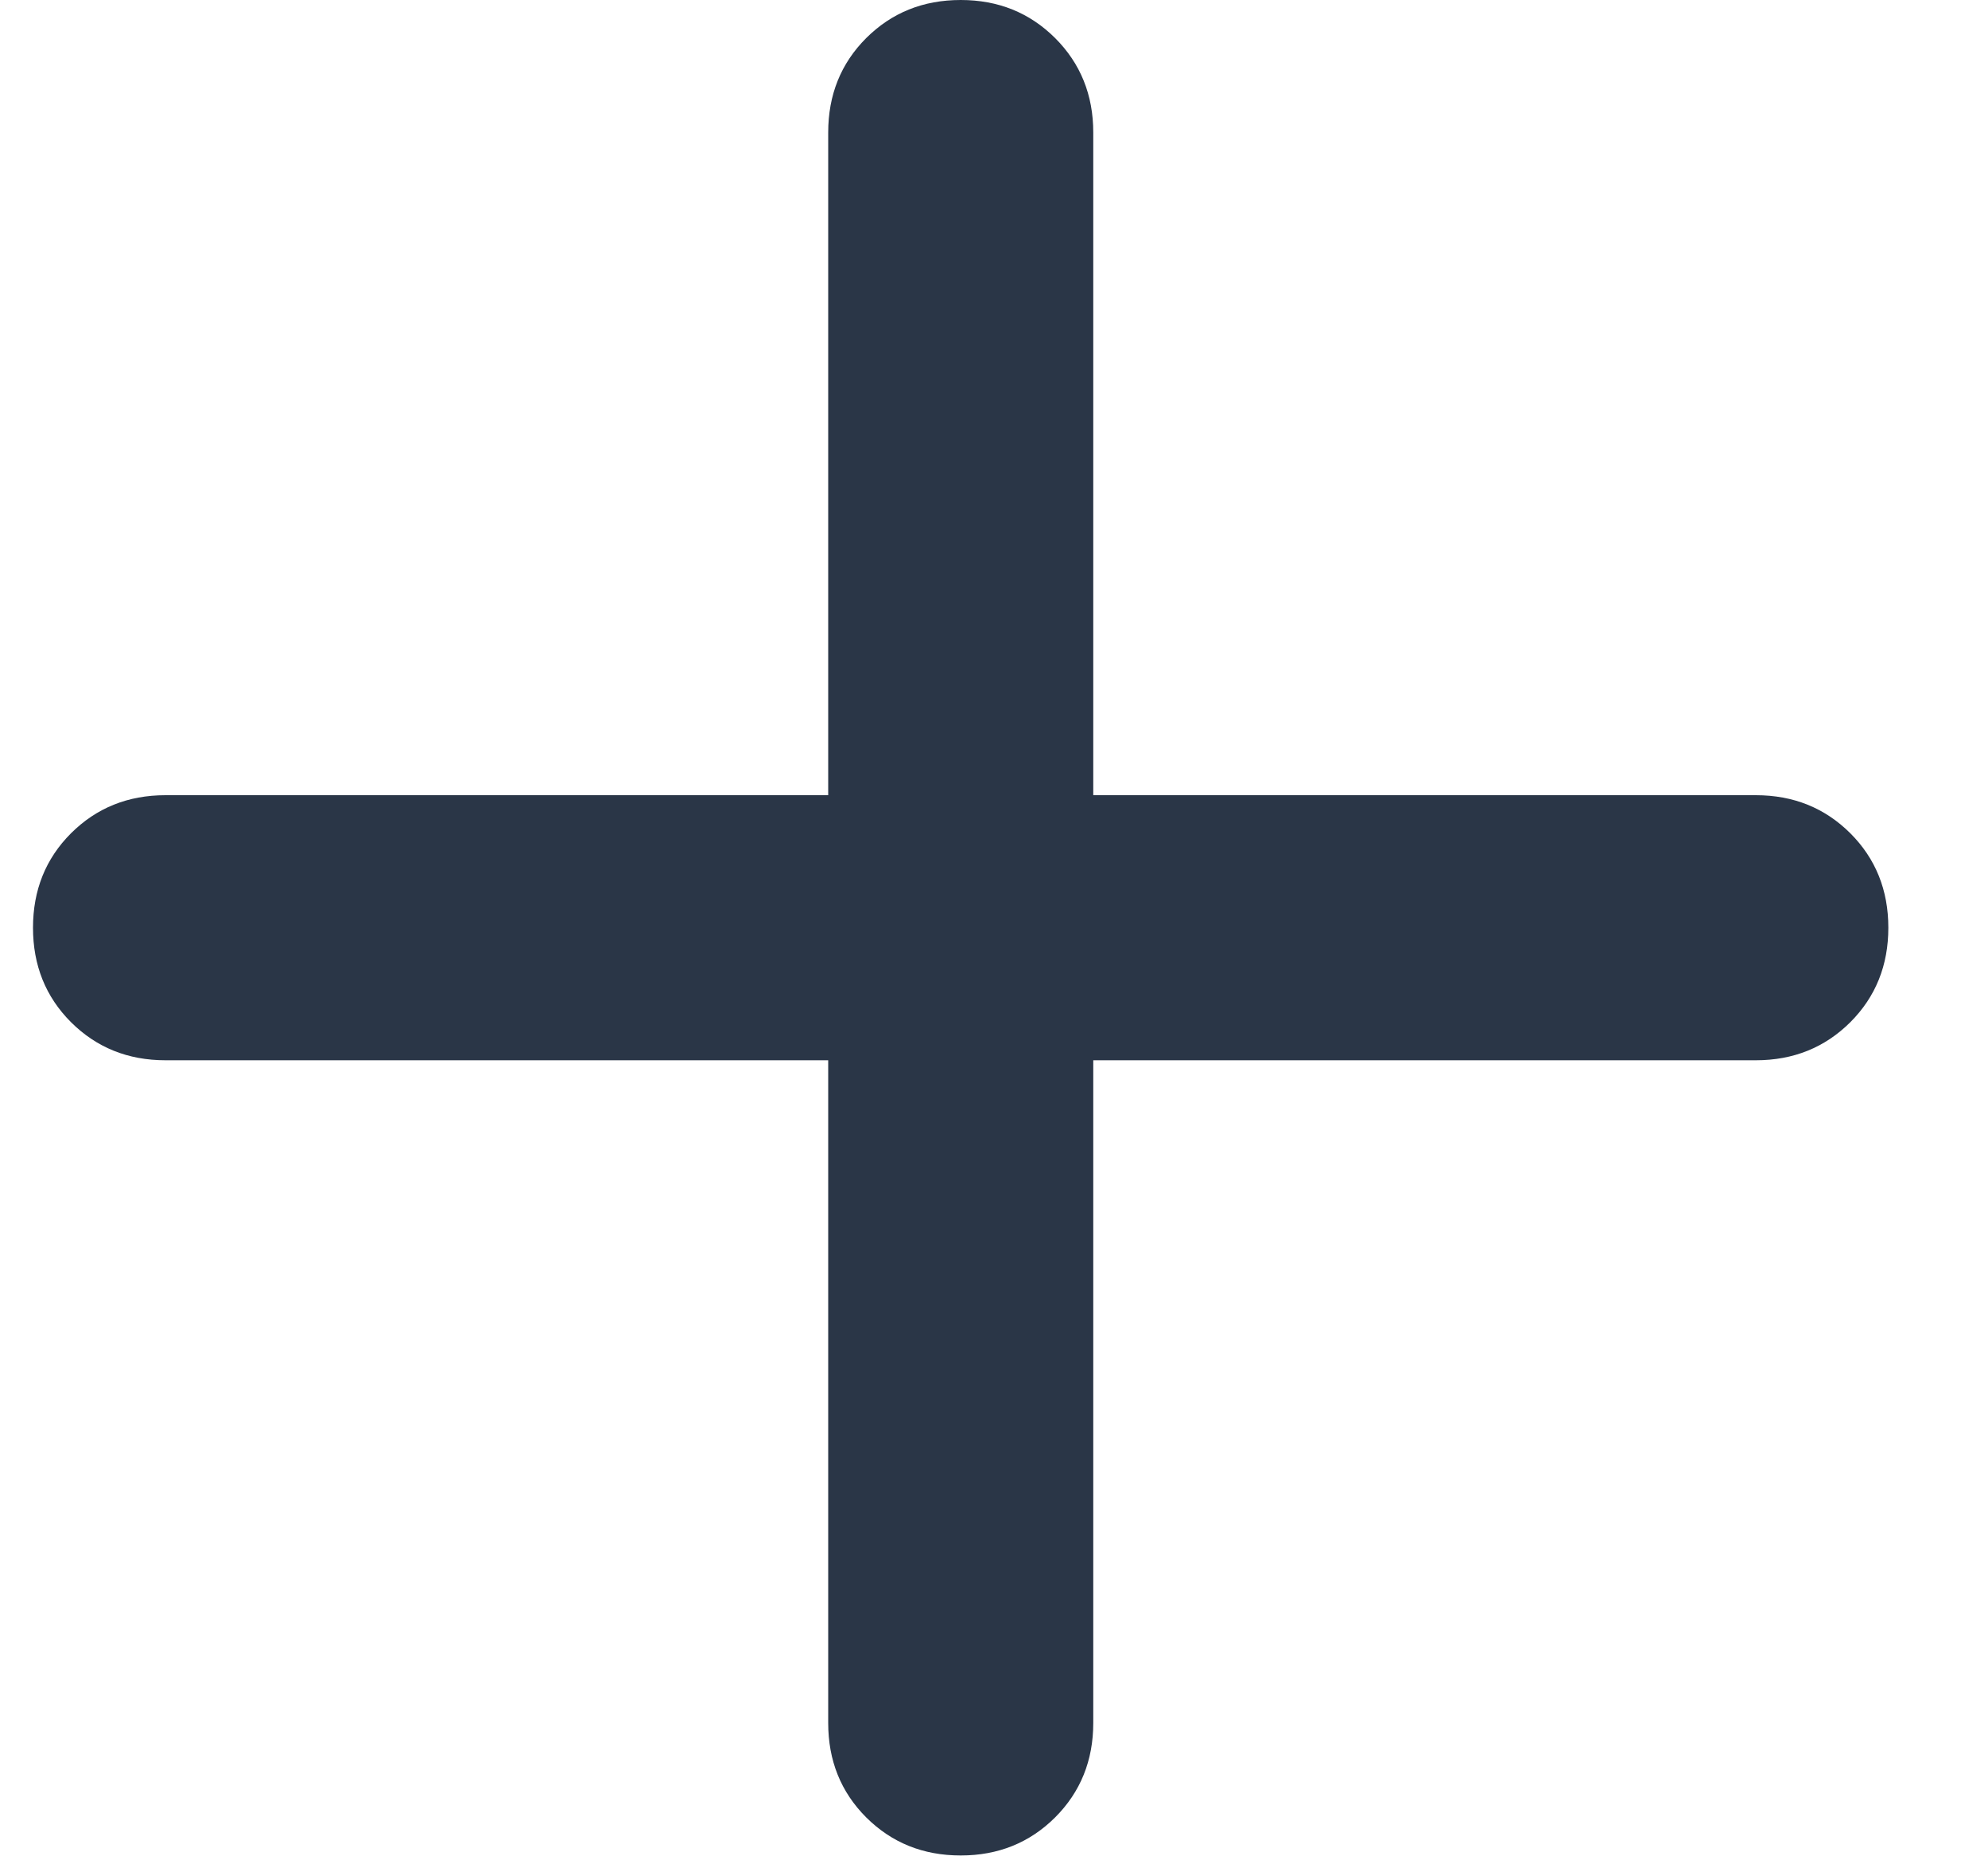
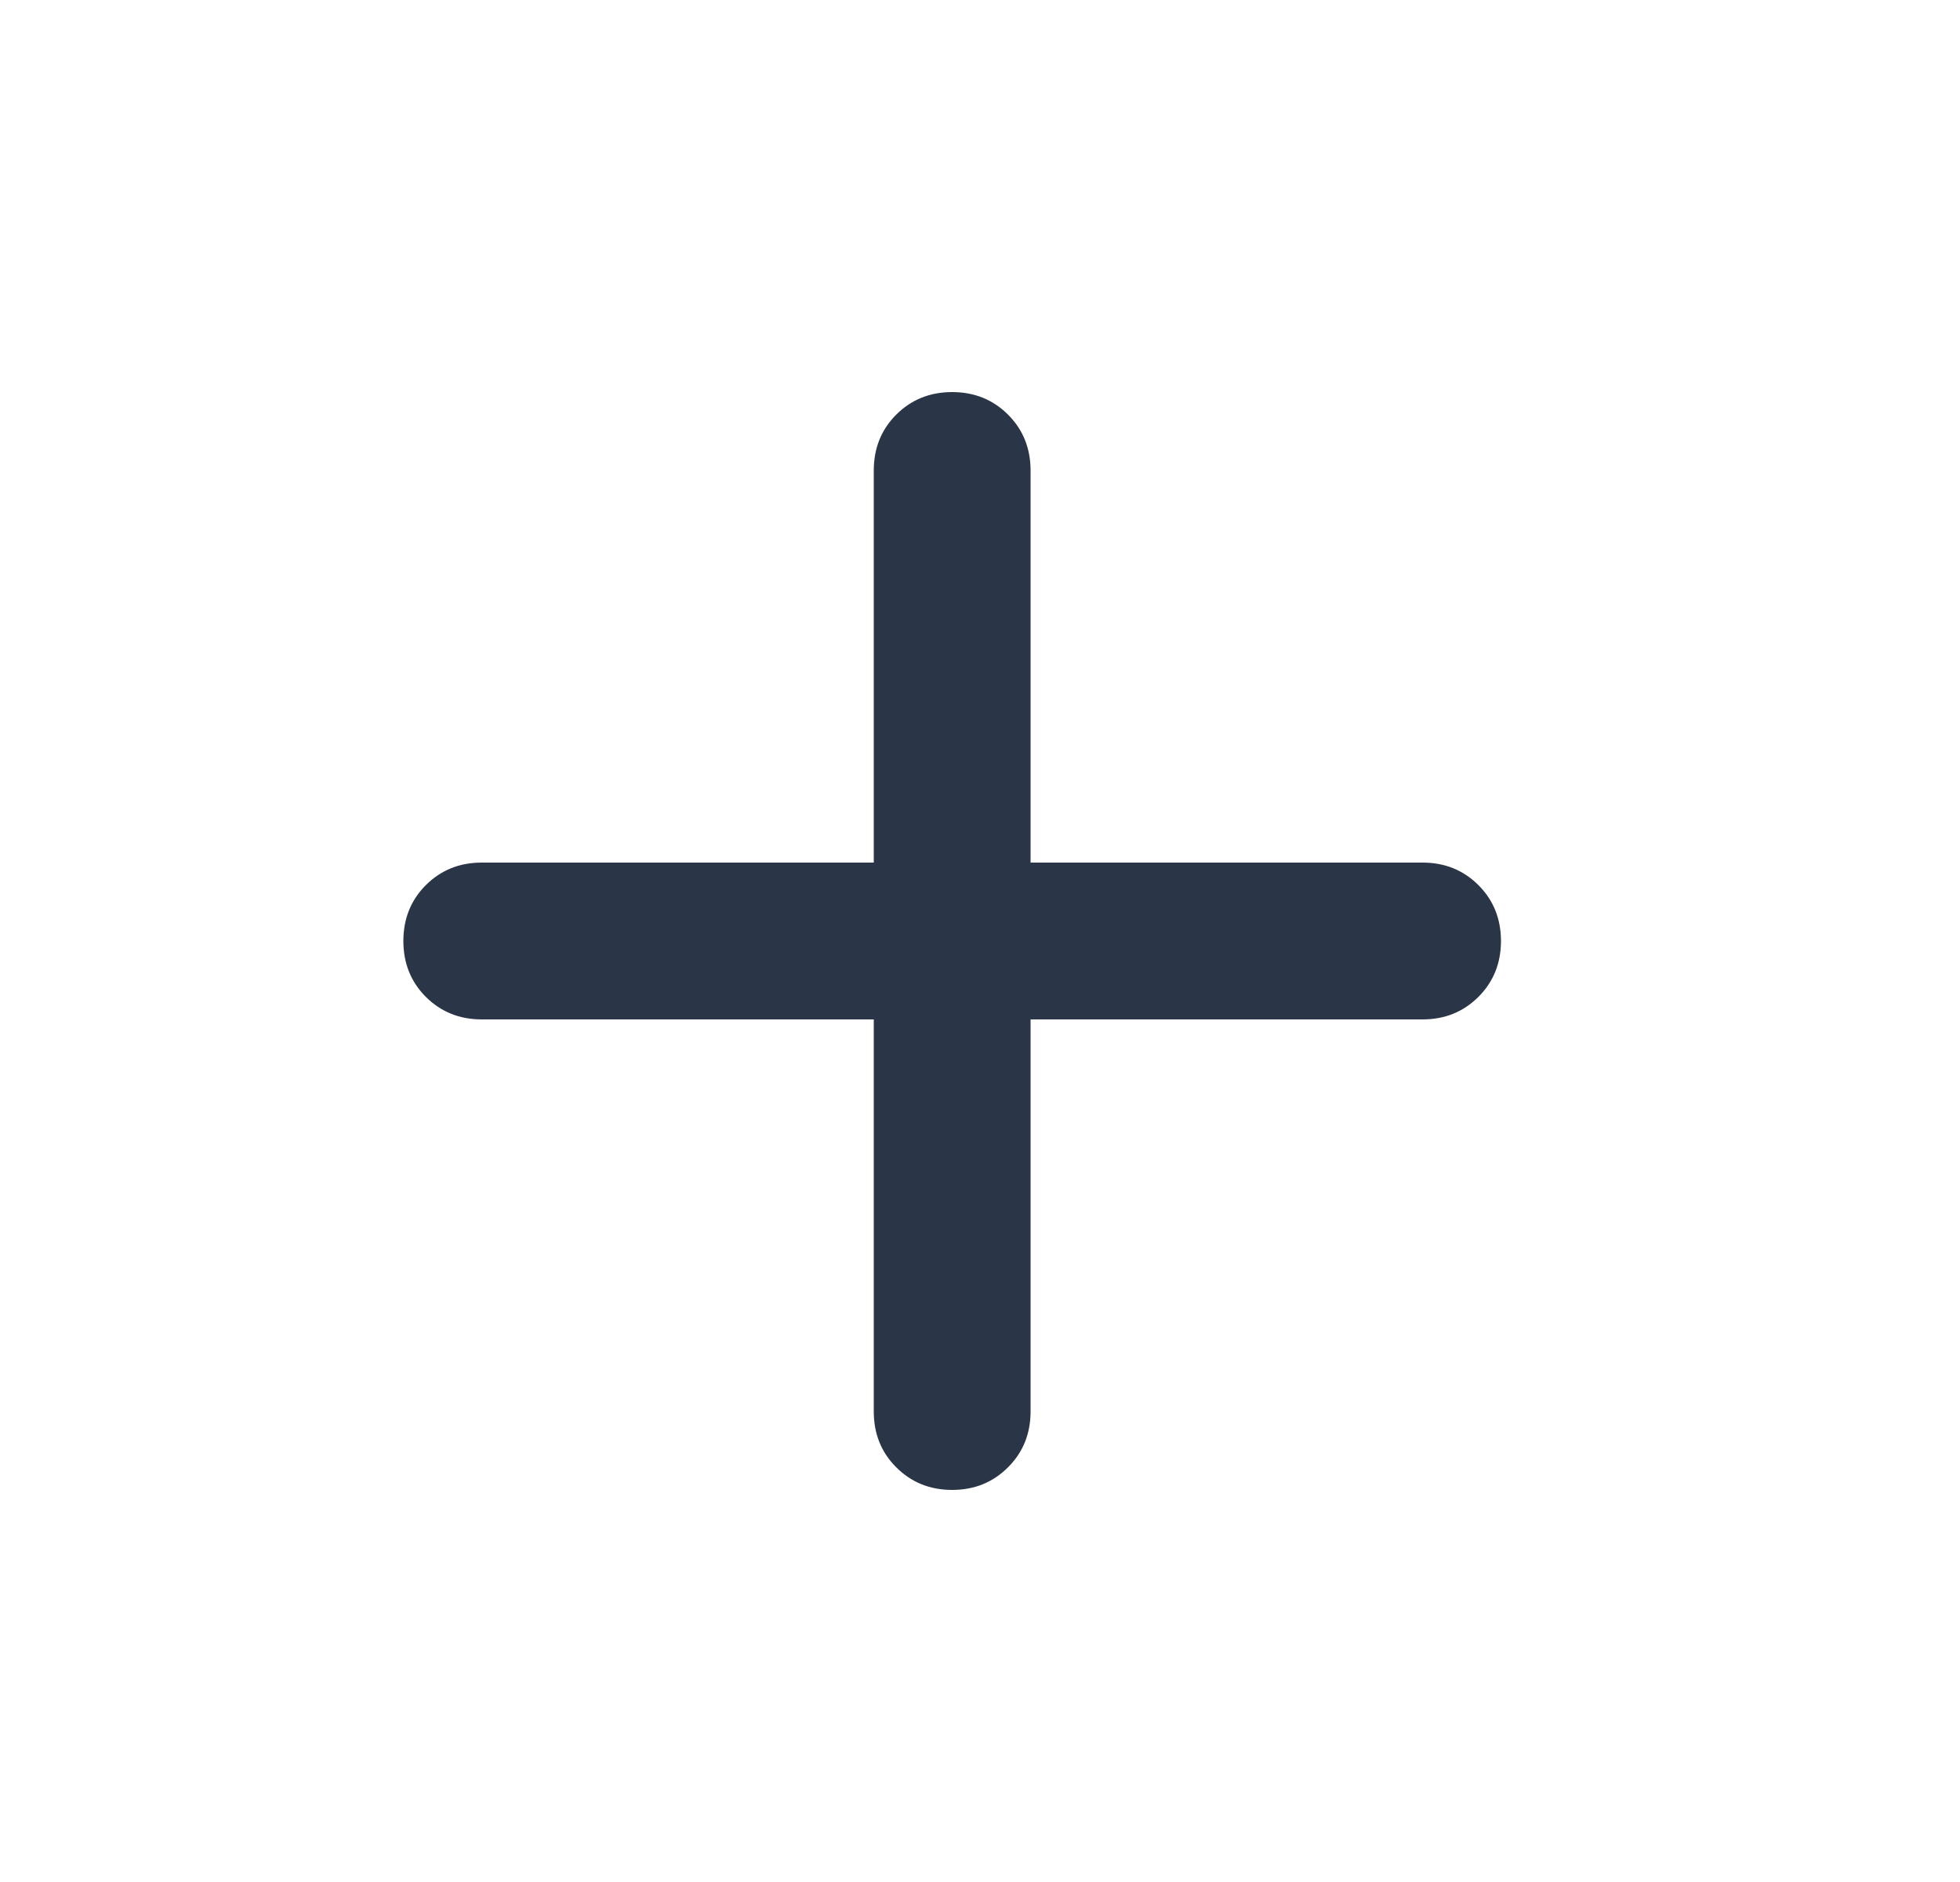
- <svg xmlns="http://www.w3.org/2000/svg" width="15" height="14" viewBox="0 0 15 14" fill="none">
-   <path d="M6.249 8H1.249C0.965 8 0.728 7.904 0.536 7.713C0.344 7.521 0.249 7.283 0.249 7C0.249 6.717 0.344 6.479 0.536 6.287C0.728 6.096 0.965 6 1.249 6H6.249V1C6.249 0.717 6.344 0.479 6.536 0.287C6.728 0.096 6.965 0 7.249 0C7.532 0 7.769 0.096 7.961 0.287C8.153 0.479 8.249 0.717 8.249 1V6H13.248C13.532 6 13.769 6.096 13.961 6.287C14.153 6.479 14.248 6.717 14.248 7C14.248 7.283 14.153 7.521 13.961 7.713C13.769 7.904 13.532 8 13.248 8H8.249V13C8.249 13.283 8.153 13.521 7.961 13.713C7.769 13.904 7.532 14 7.249 14C6.965 14 6.728 13.904 6.536 13.713C6.344 13.521 6.249 13.283 6.249 13V8Z" fill="#2A3647" />
+ <svg xmlns="http://www.w3.org/2000/svg" width="25" height="24" viewBox="0 0 25 24" fill="none">
+   <mask id="mask0_75592_9975" style="mask-type:alpha" maskUnits="userSpaceOnUse" x="0" y="0" width="25" height="24">
+     <rect x="0.145" width="24" height="24" fill="#D9D9D9" />
+   </mask>
+   <g mask="url(#mask0_75592_9975)">
+     <path d="M11.145 13H6.145C5.861 13 5.624 12.904 5.432 12.713C5.24 12.521 5.145 12.283 5.145 12C5.145 11.717 5.24 11.479 5.432 11.287C5.624 11.096 5.861 11 6.145 11H11.145V6C11.145 5.717 11.24 5.479 11.432 5.287C11.624 5.096 11.861 5 12.145 5C12.428 5 12.665 5.096 12.857 5.287C13.049 5.479 13.145 5.717 13.145 6V11H18.145C18.428 11 18.665 11.096 18.857 11.287C19.049 11.479 19.145 11.717 19.145 12C19.145 12.283 19.049 12.521 18.857 12.713C18.665 12.904 18.428 13 18.145 13H13.145V18C13.145 18.283 13.049 18.521 12.857 18.712C12.665 18.904 12.428 19 12.145 19C11.861 19 11.624 18.904 11.432 18.712C11.24 18.521 11.145 18.283 11.145 18V13Z" fill="#2A3647" />
+   </g>
</svg>
